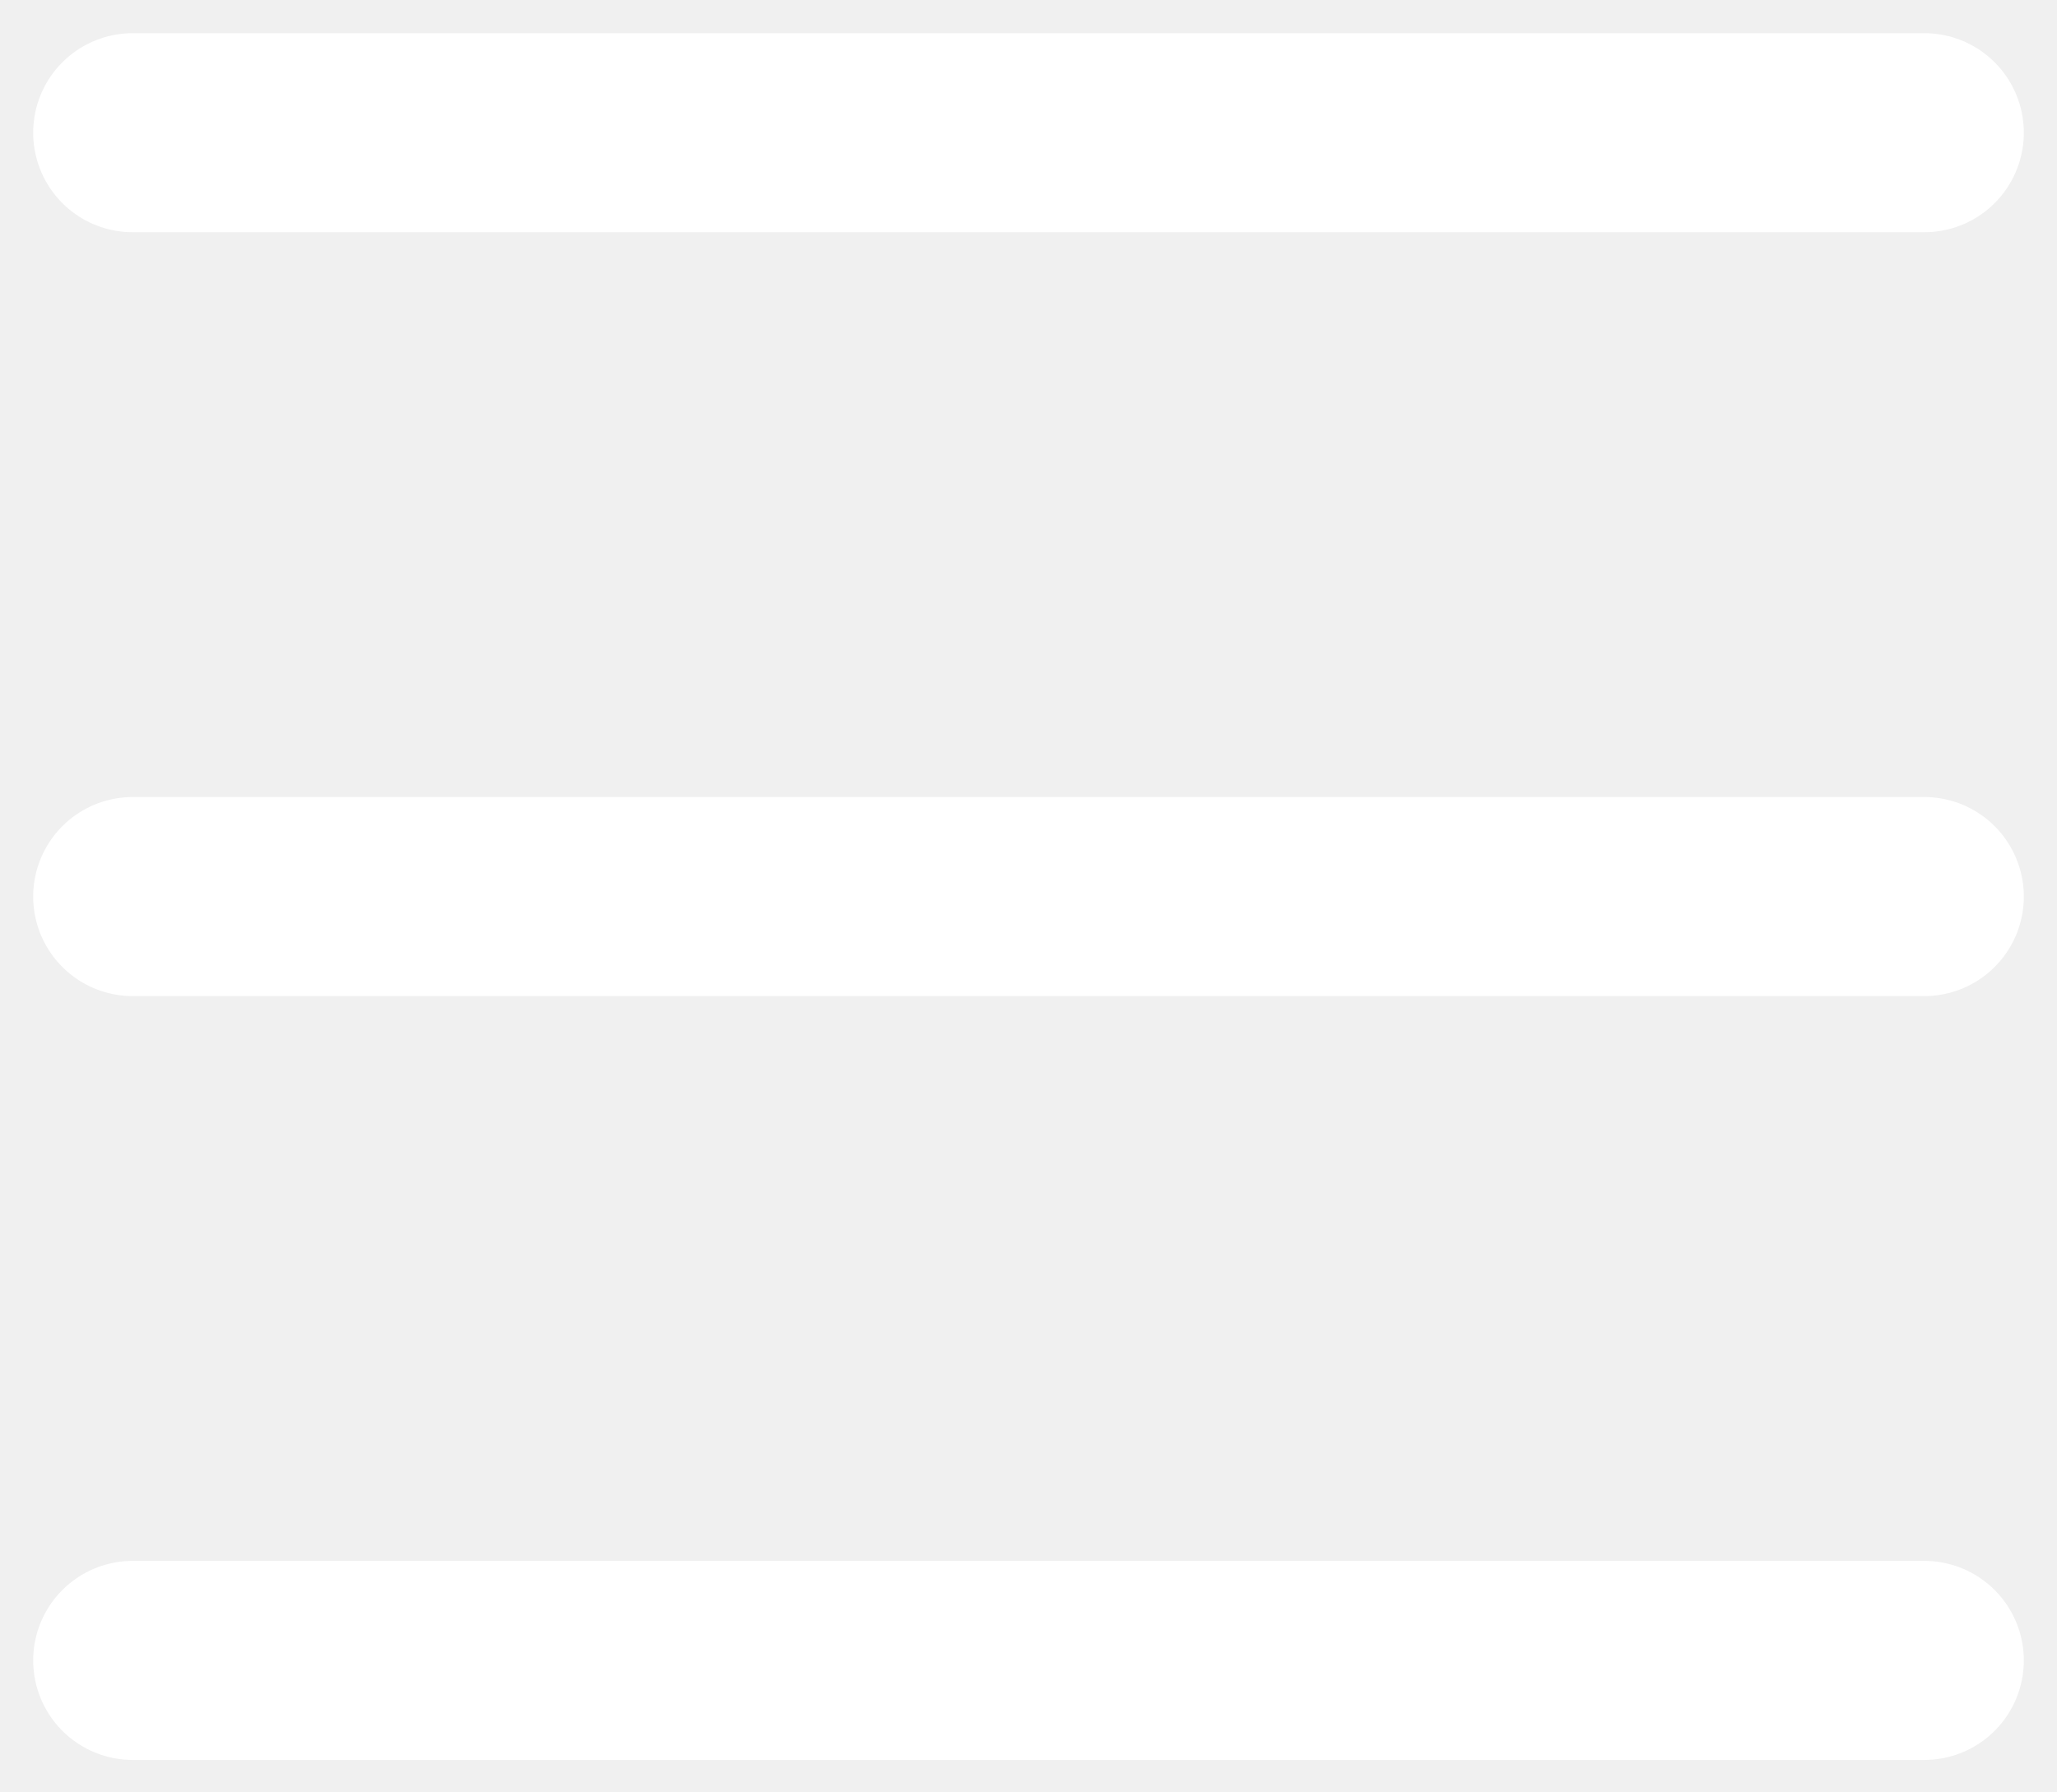
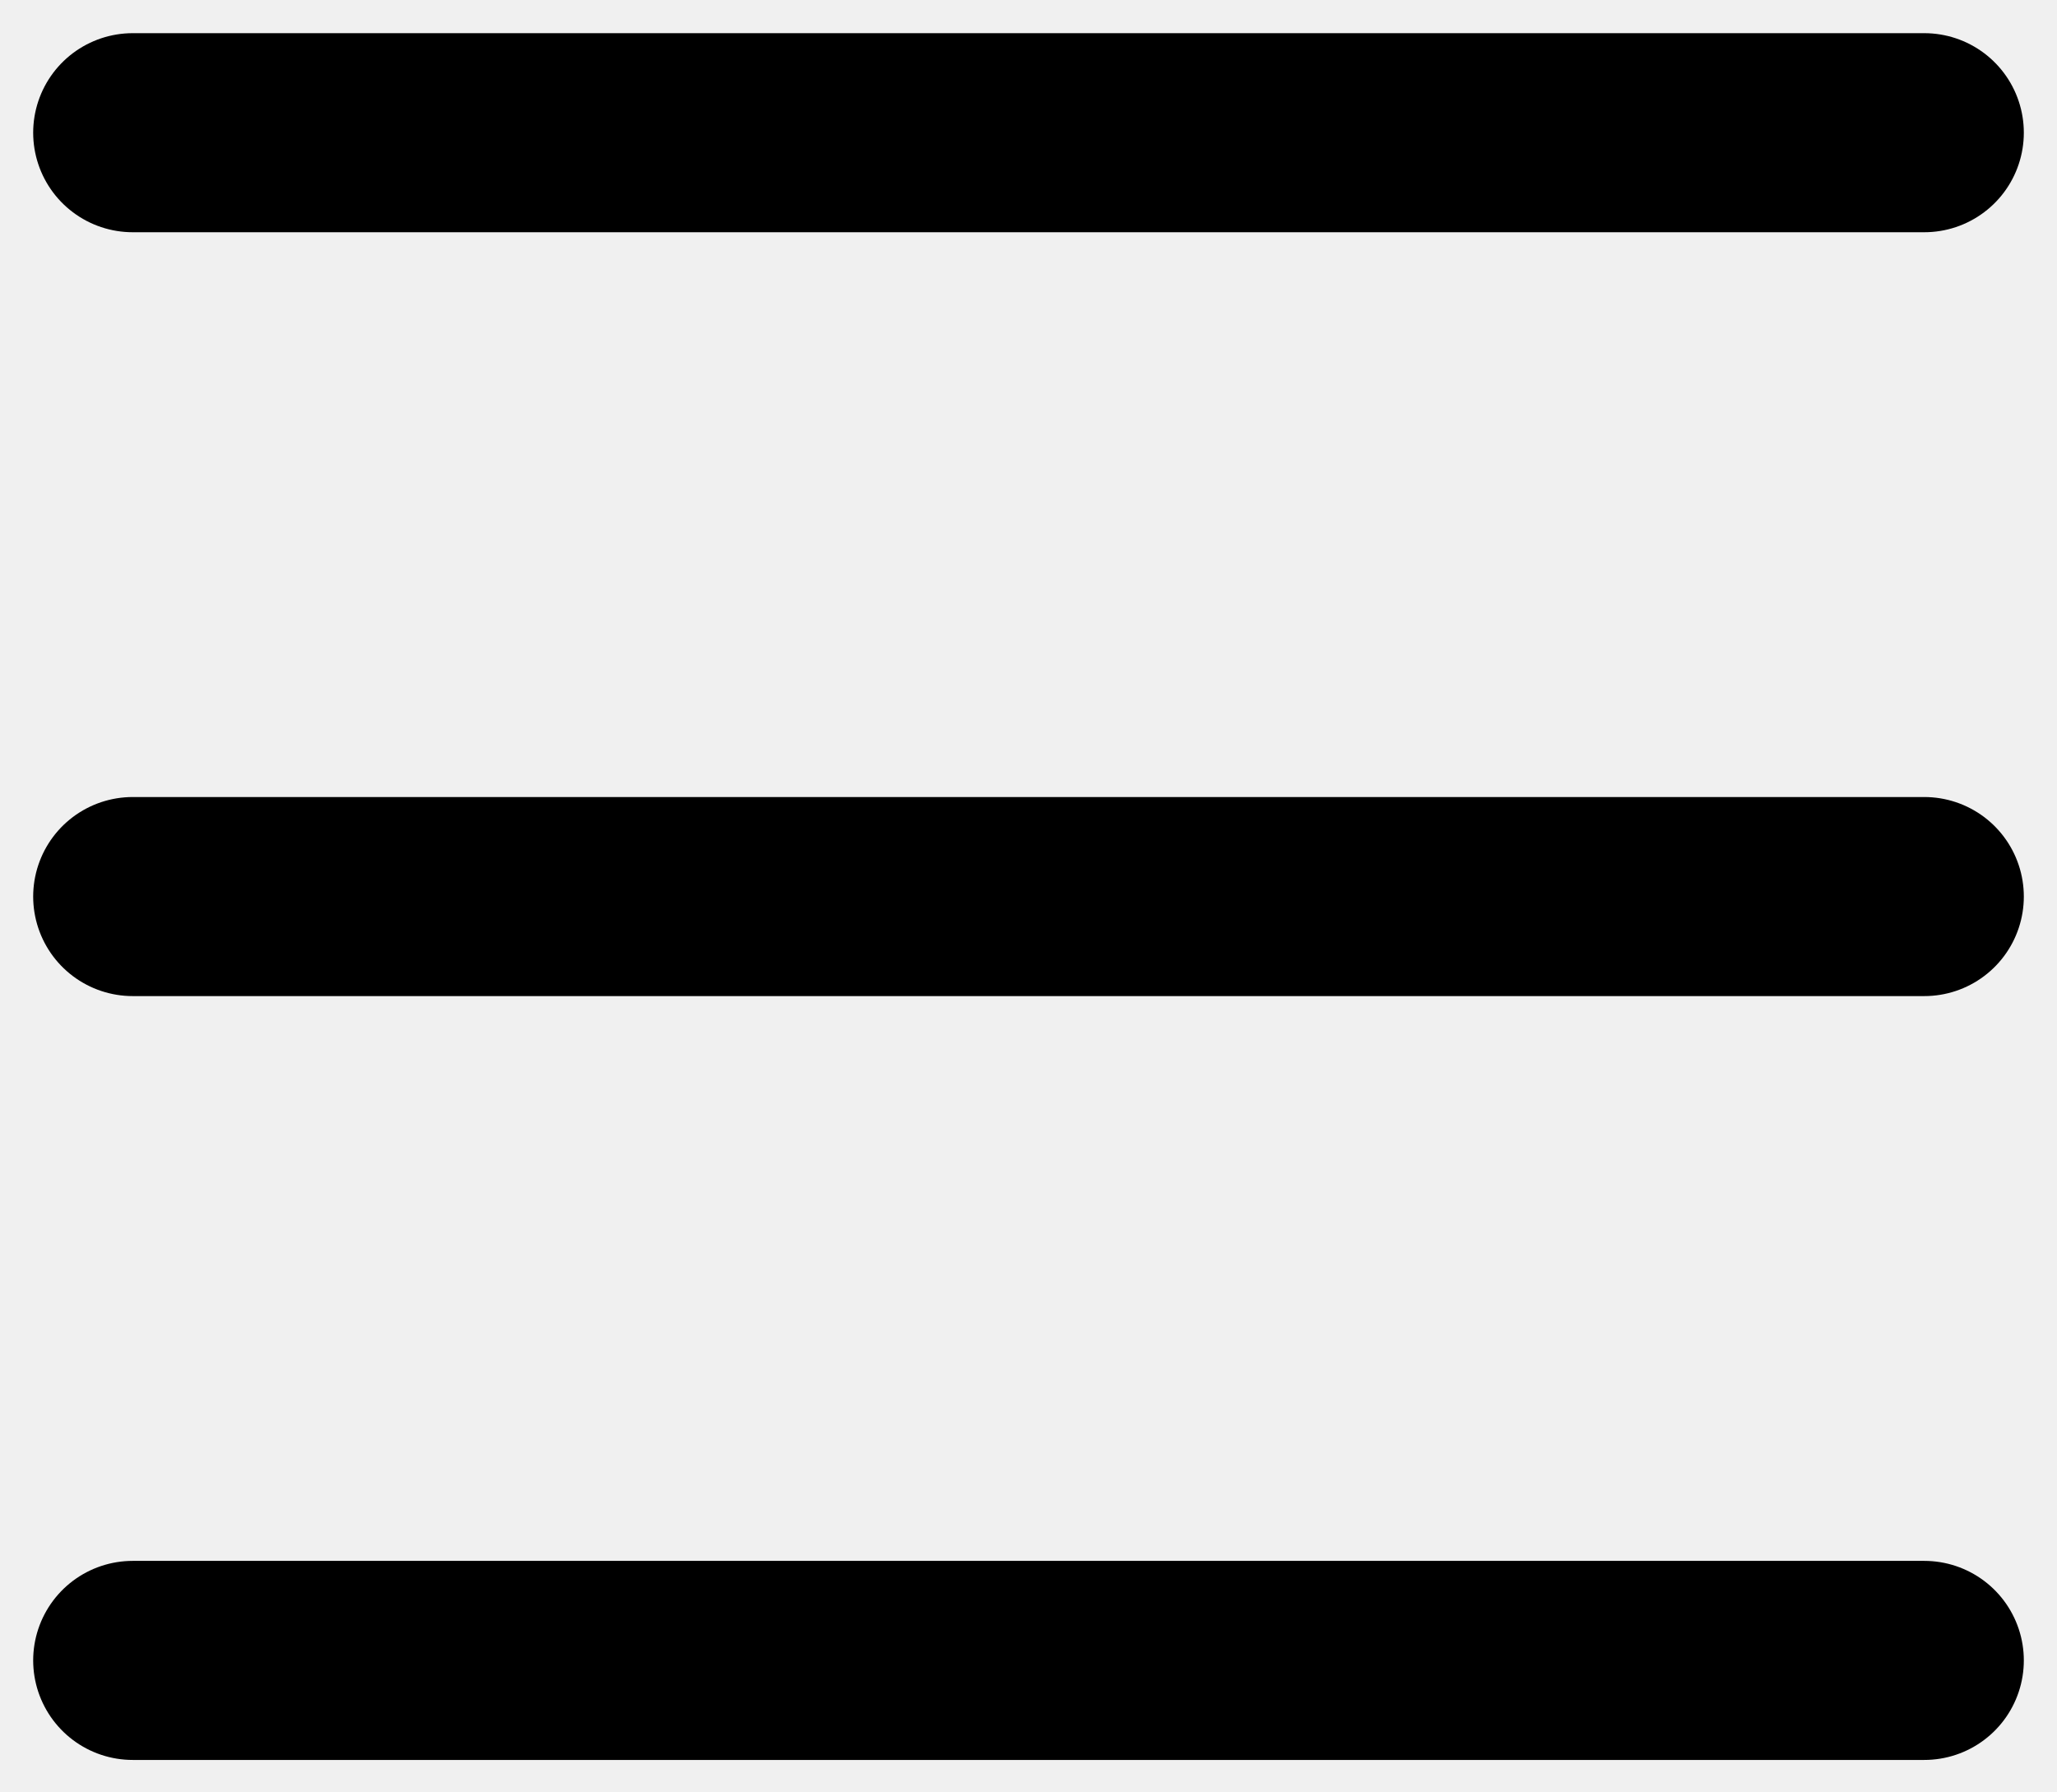
<svg xmlns="http://www.w3.org/2000/svg" width="31" height="27" viewBox="0 0 31 27" fill="none">
-   <path d="M2 13.512H29" stroke="white" stroke-width="3" stroke-linecap="round" stroke-linejoin="round" />
-   <path d="M2 2H29" stroke="white" stroke-width="3" stroke-linecap="round" stroke-linejoin="round" />
-   <path d="M2 25.024H29" stroke="white" stroke-width="3" stroke-linecap="round" stroke-linejoin="round" />
+   <path d="M2 13.512H29" stroke="currentColor" stroke-width="3" stroke-linecap="round" stroke-linejoin="round" />
+   <path d="M2 2H29" stroke="currentColor" stroke-width="3" stroke-linecap="round" stroke-linejoin="round" />
+   <path d="M2 25.024H29" stroke="currentColor" stroke-width="3" stroke-linecap="round" stroke-linejoin="round" />
</svg>
